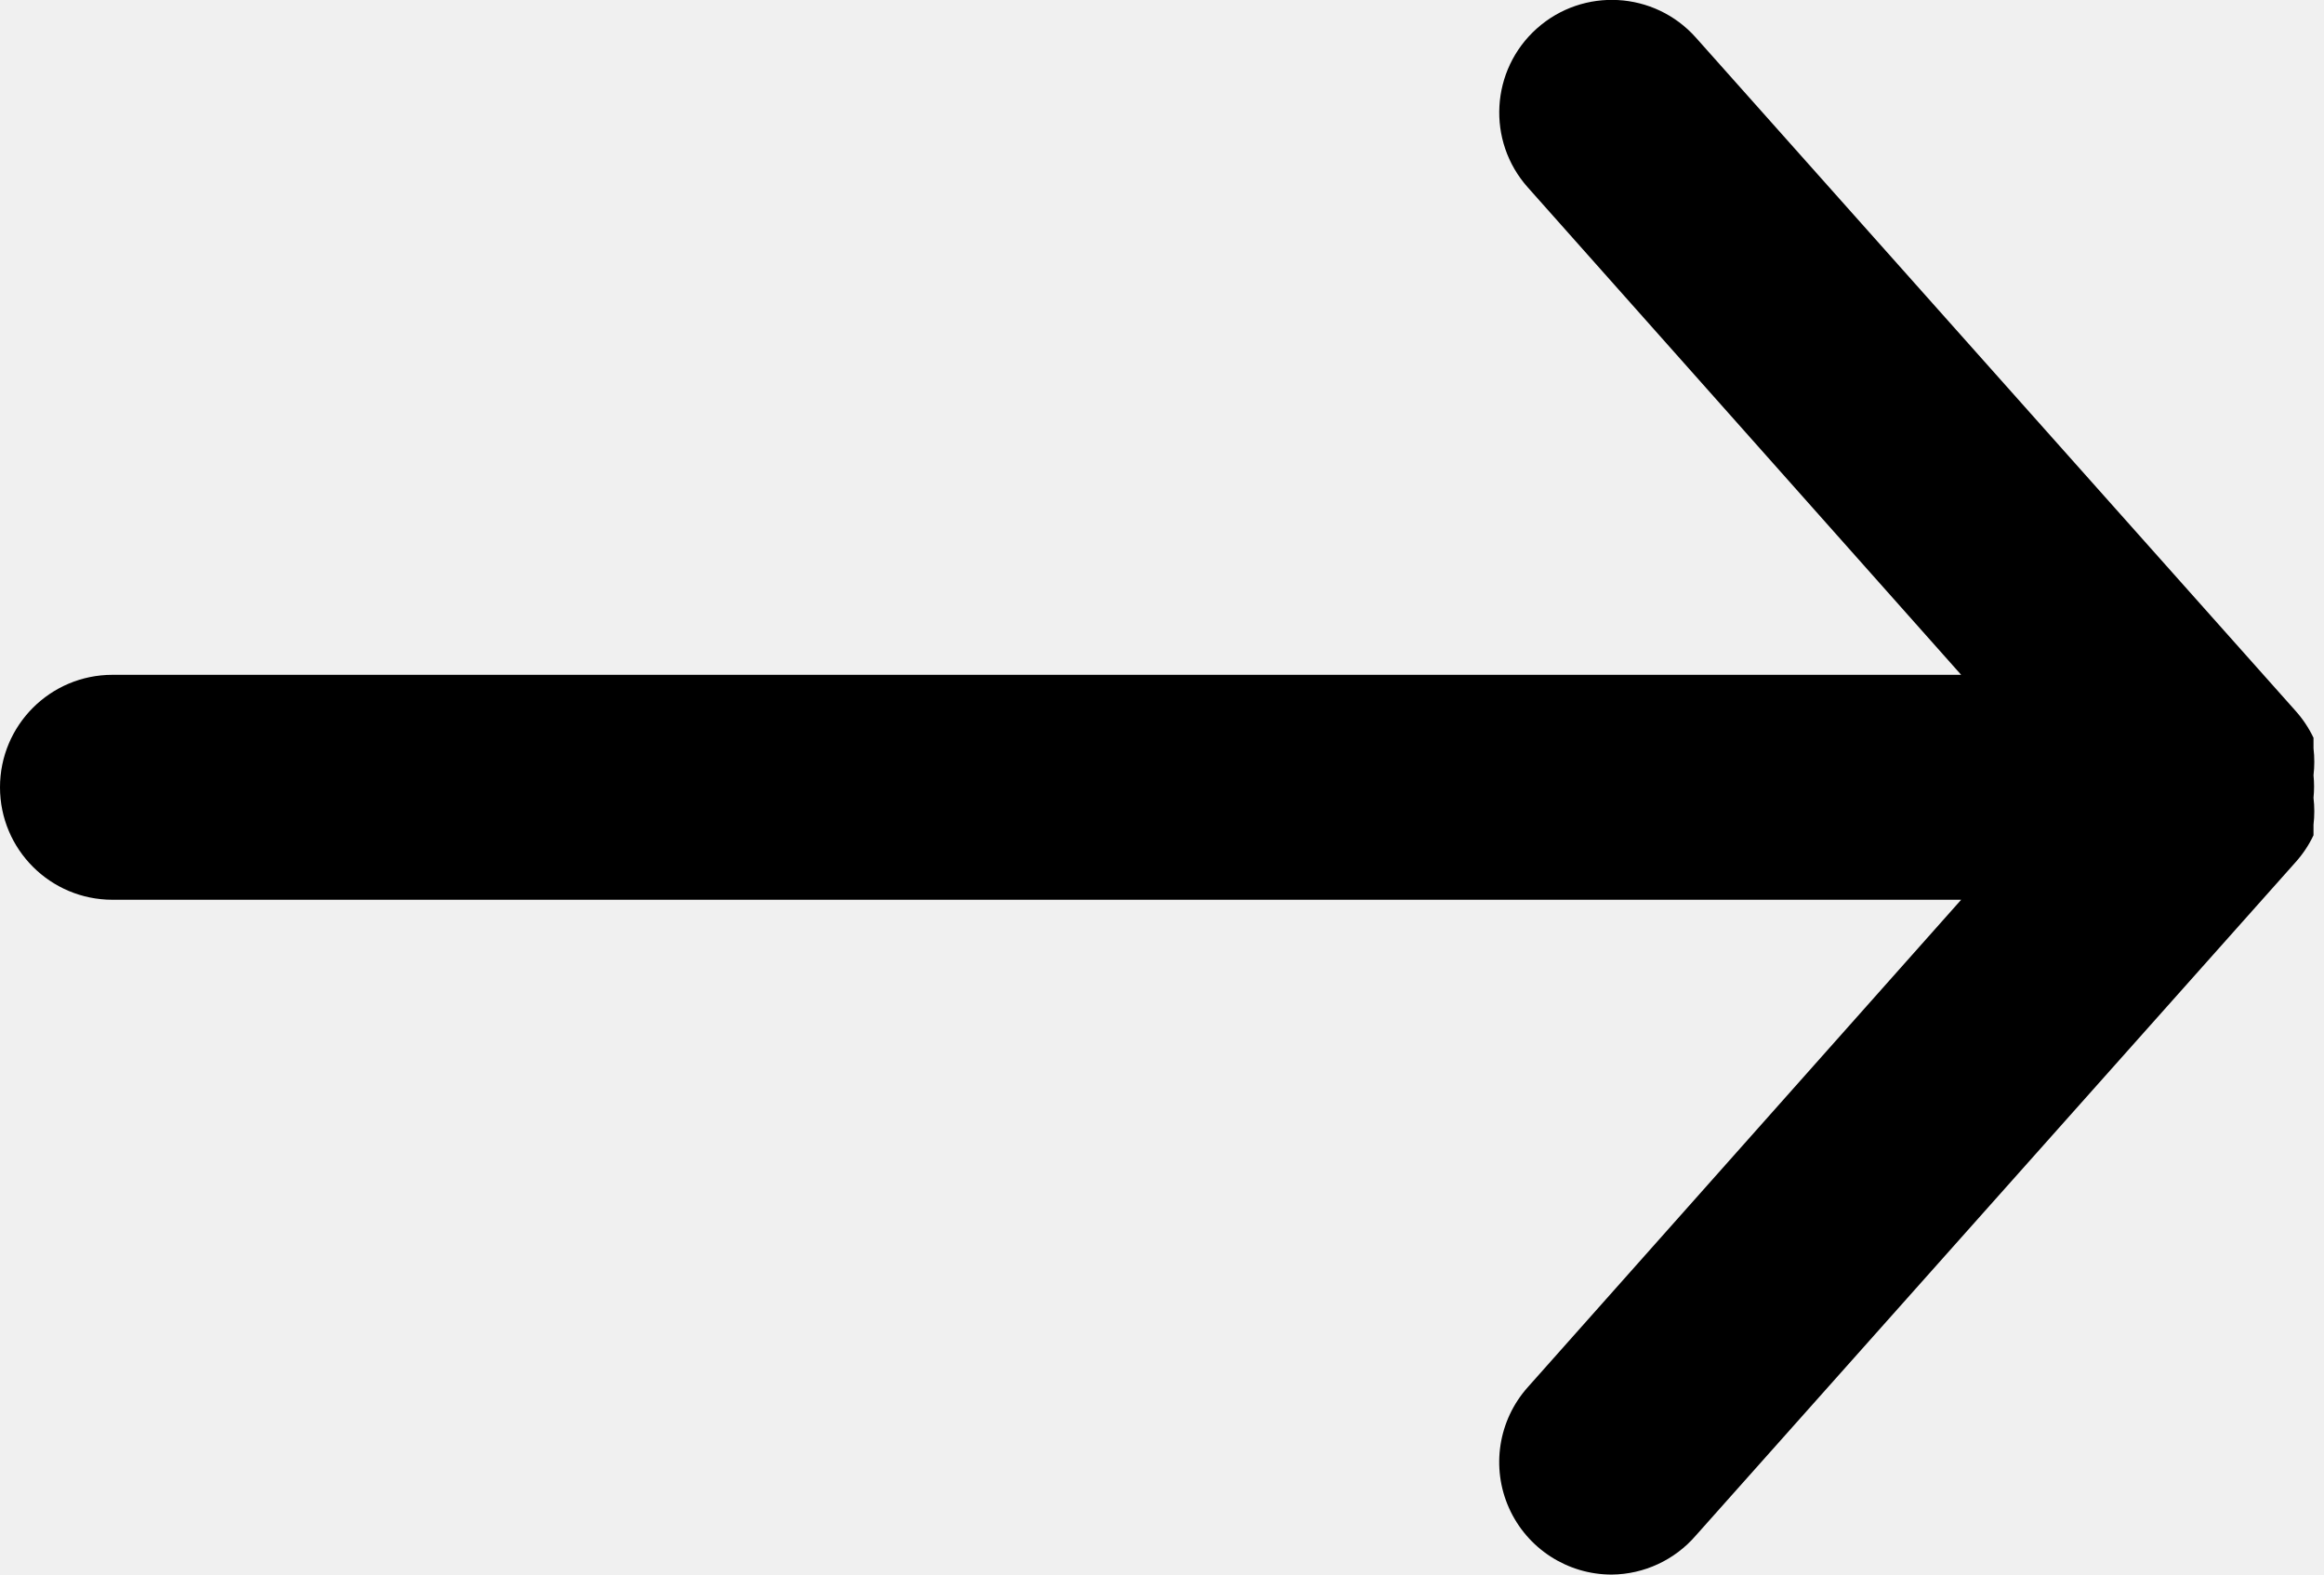
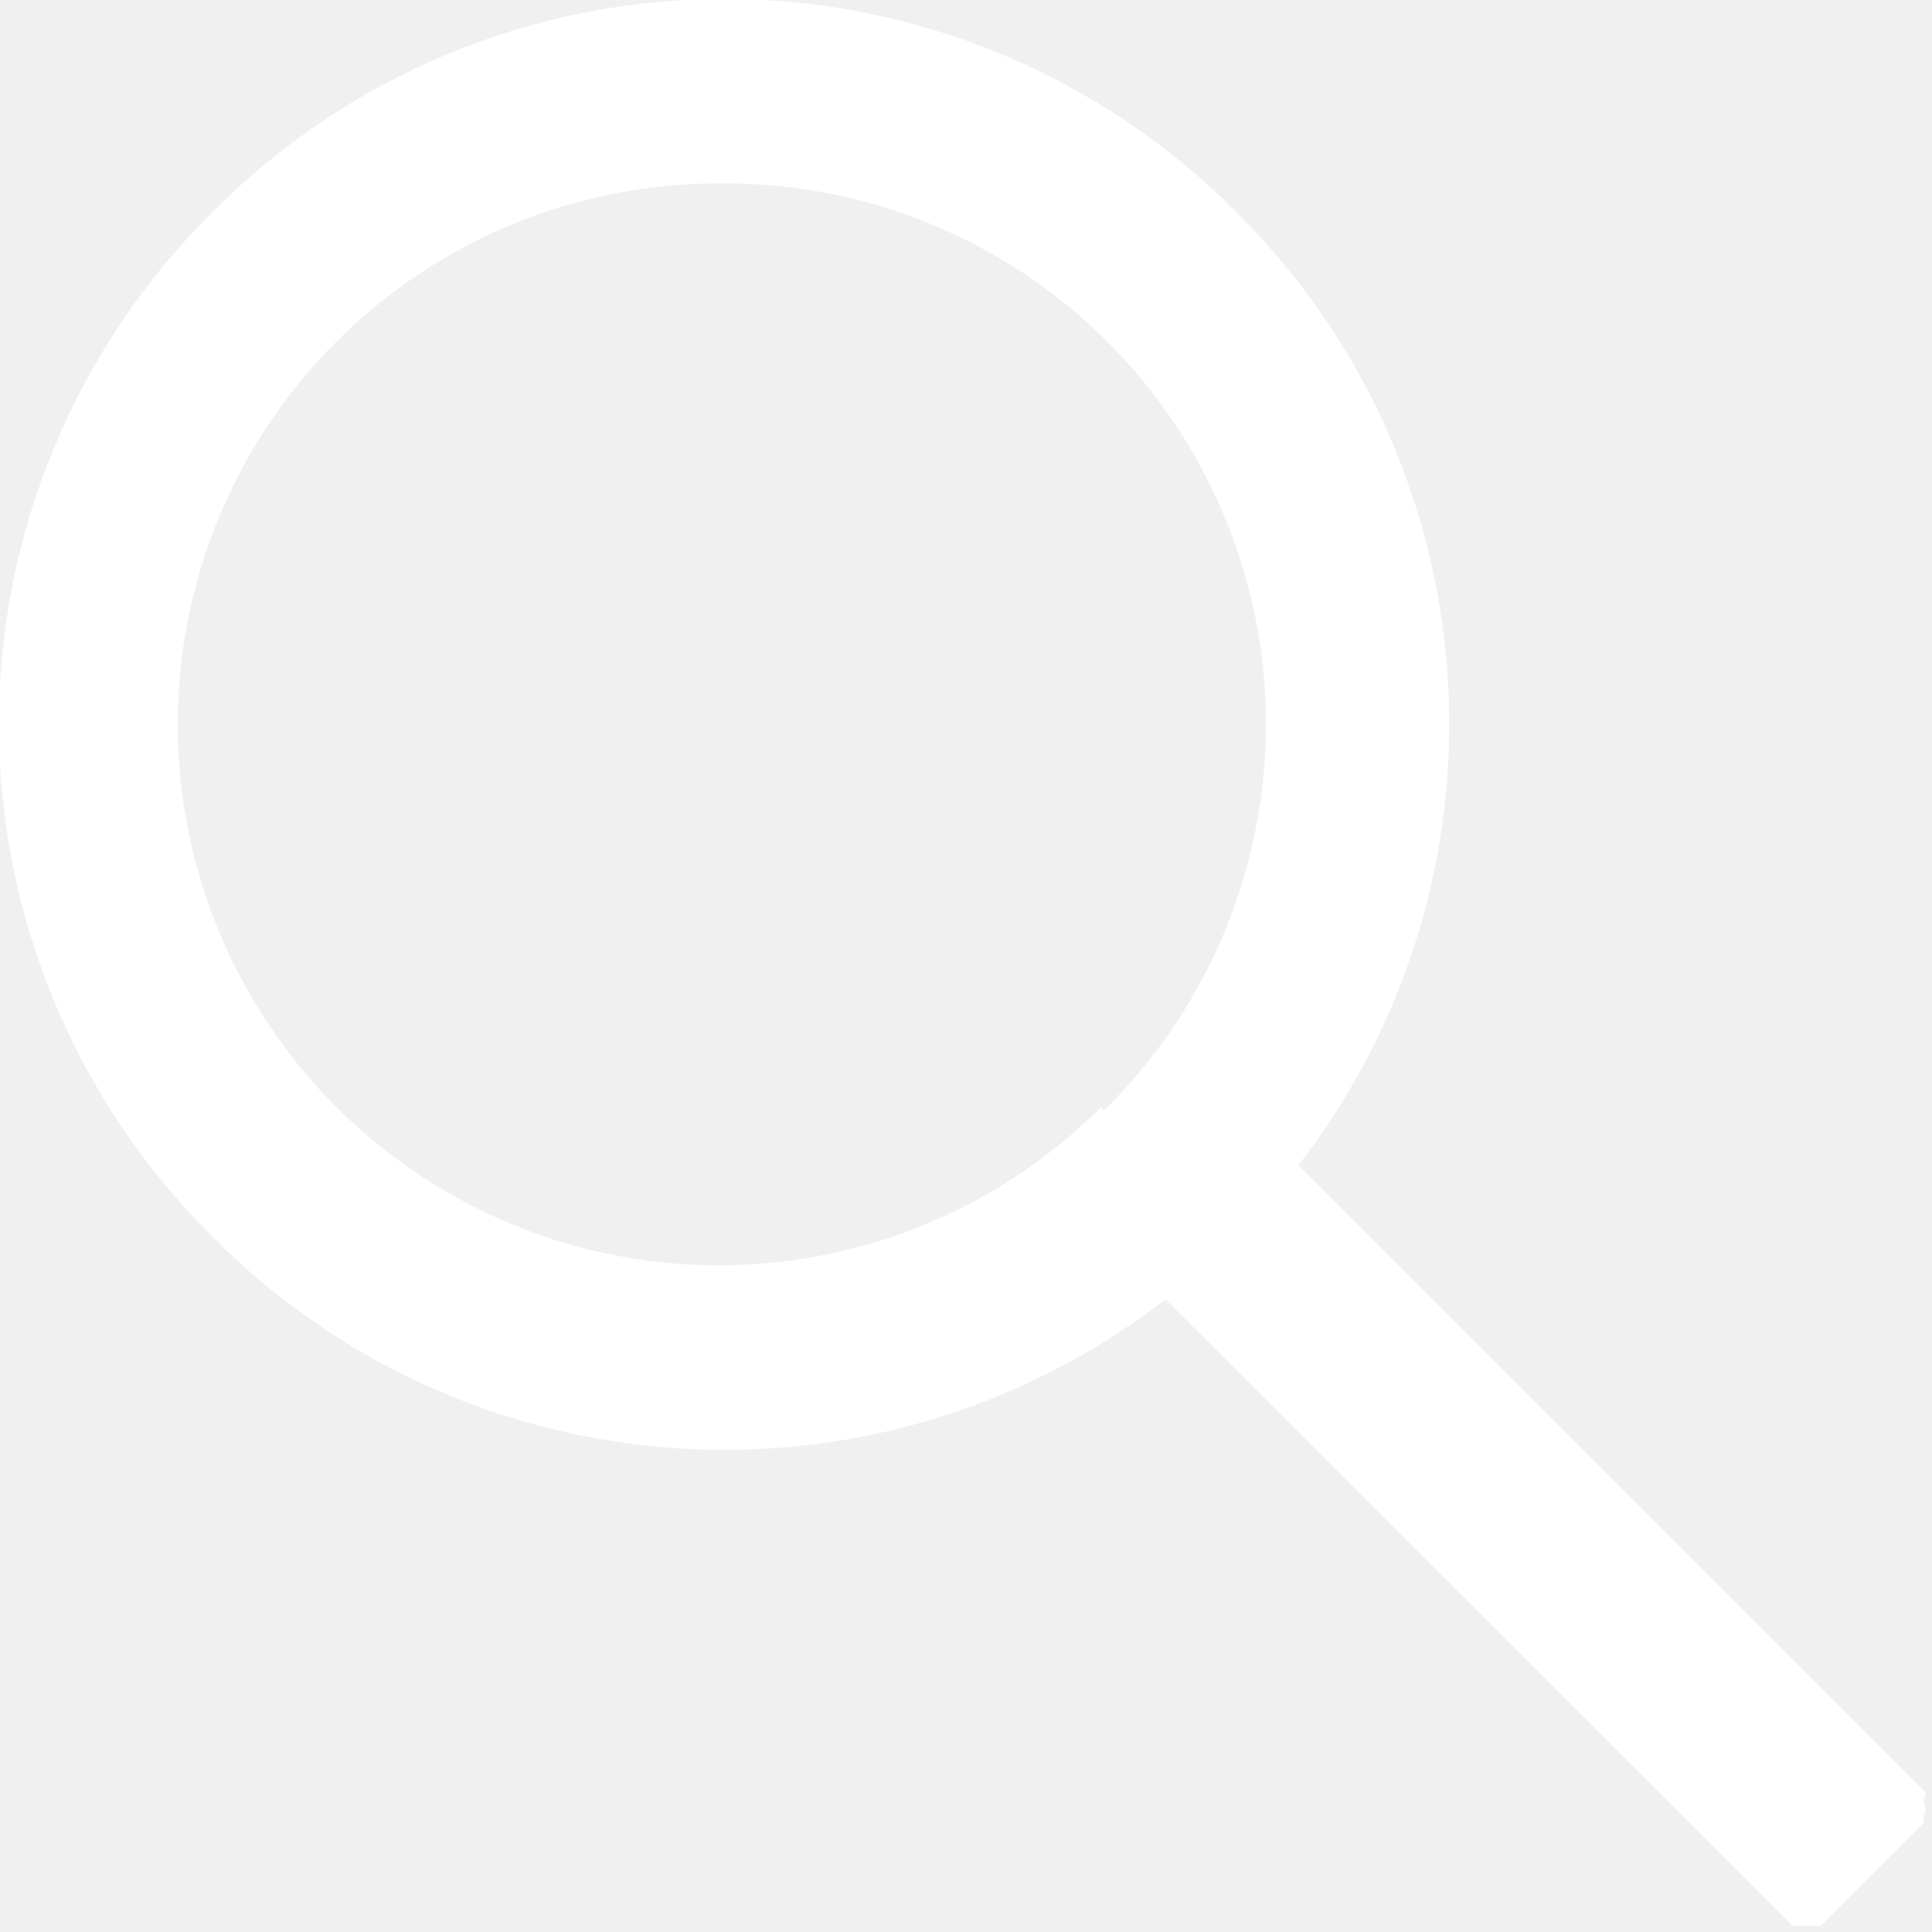
- <svg xmlns="http://www.w3.org/2000/svg" viewBox="0 0 15.5 10.5">
-   <path class="cls-1" d="M10.75,10.5a.75.75,0,0,1-.56-1.25L13.08,6H.75a.75.75,0,0,1,0-1.5H13.08L10.19,1.25a.75.75,0,0,1,1.12-1l4,4.49a.76.76,0,0,1,.12.18l0,.07h0a.77.77,0,0,1,0,.18h0a.74.74,0,0,1,0,.15h0a.77.77,0,0,1,0,.18h0l0,.07a.75.75,0,0,1-.12.18l-4,4.49A.75.75,0,0,1,10.75,10.5Z" />
+ <svg xmlns="http://www.w3.org/2000/svg" id="Слой_1" data-name="Слой 1" viewBox="0 0 18.75 18.75">
+   <defs>
+     <style>.cls-1{fill:#fff;}</style>
+   </defs>
+   <path class="cls-1" d="M18.69,17.4l-6.09-6.09A7,7,0,0,0,12,2.06a7,7,0,0,0-9.94,0,7,7,0,0,0,0,9.94,7,7,0,0,0,9.25.61l6.09,6.08.06,0h.15l.06,0,1-1,0-.06a.19.19,0,0,0,0-.15Zm-8-6.66A5.25,5.25,0,1,1,7,1.78a5.25,5.25,0,0,1,3.71,9Z" />
</svg>
